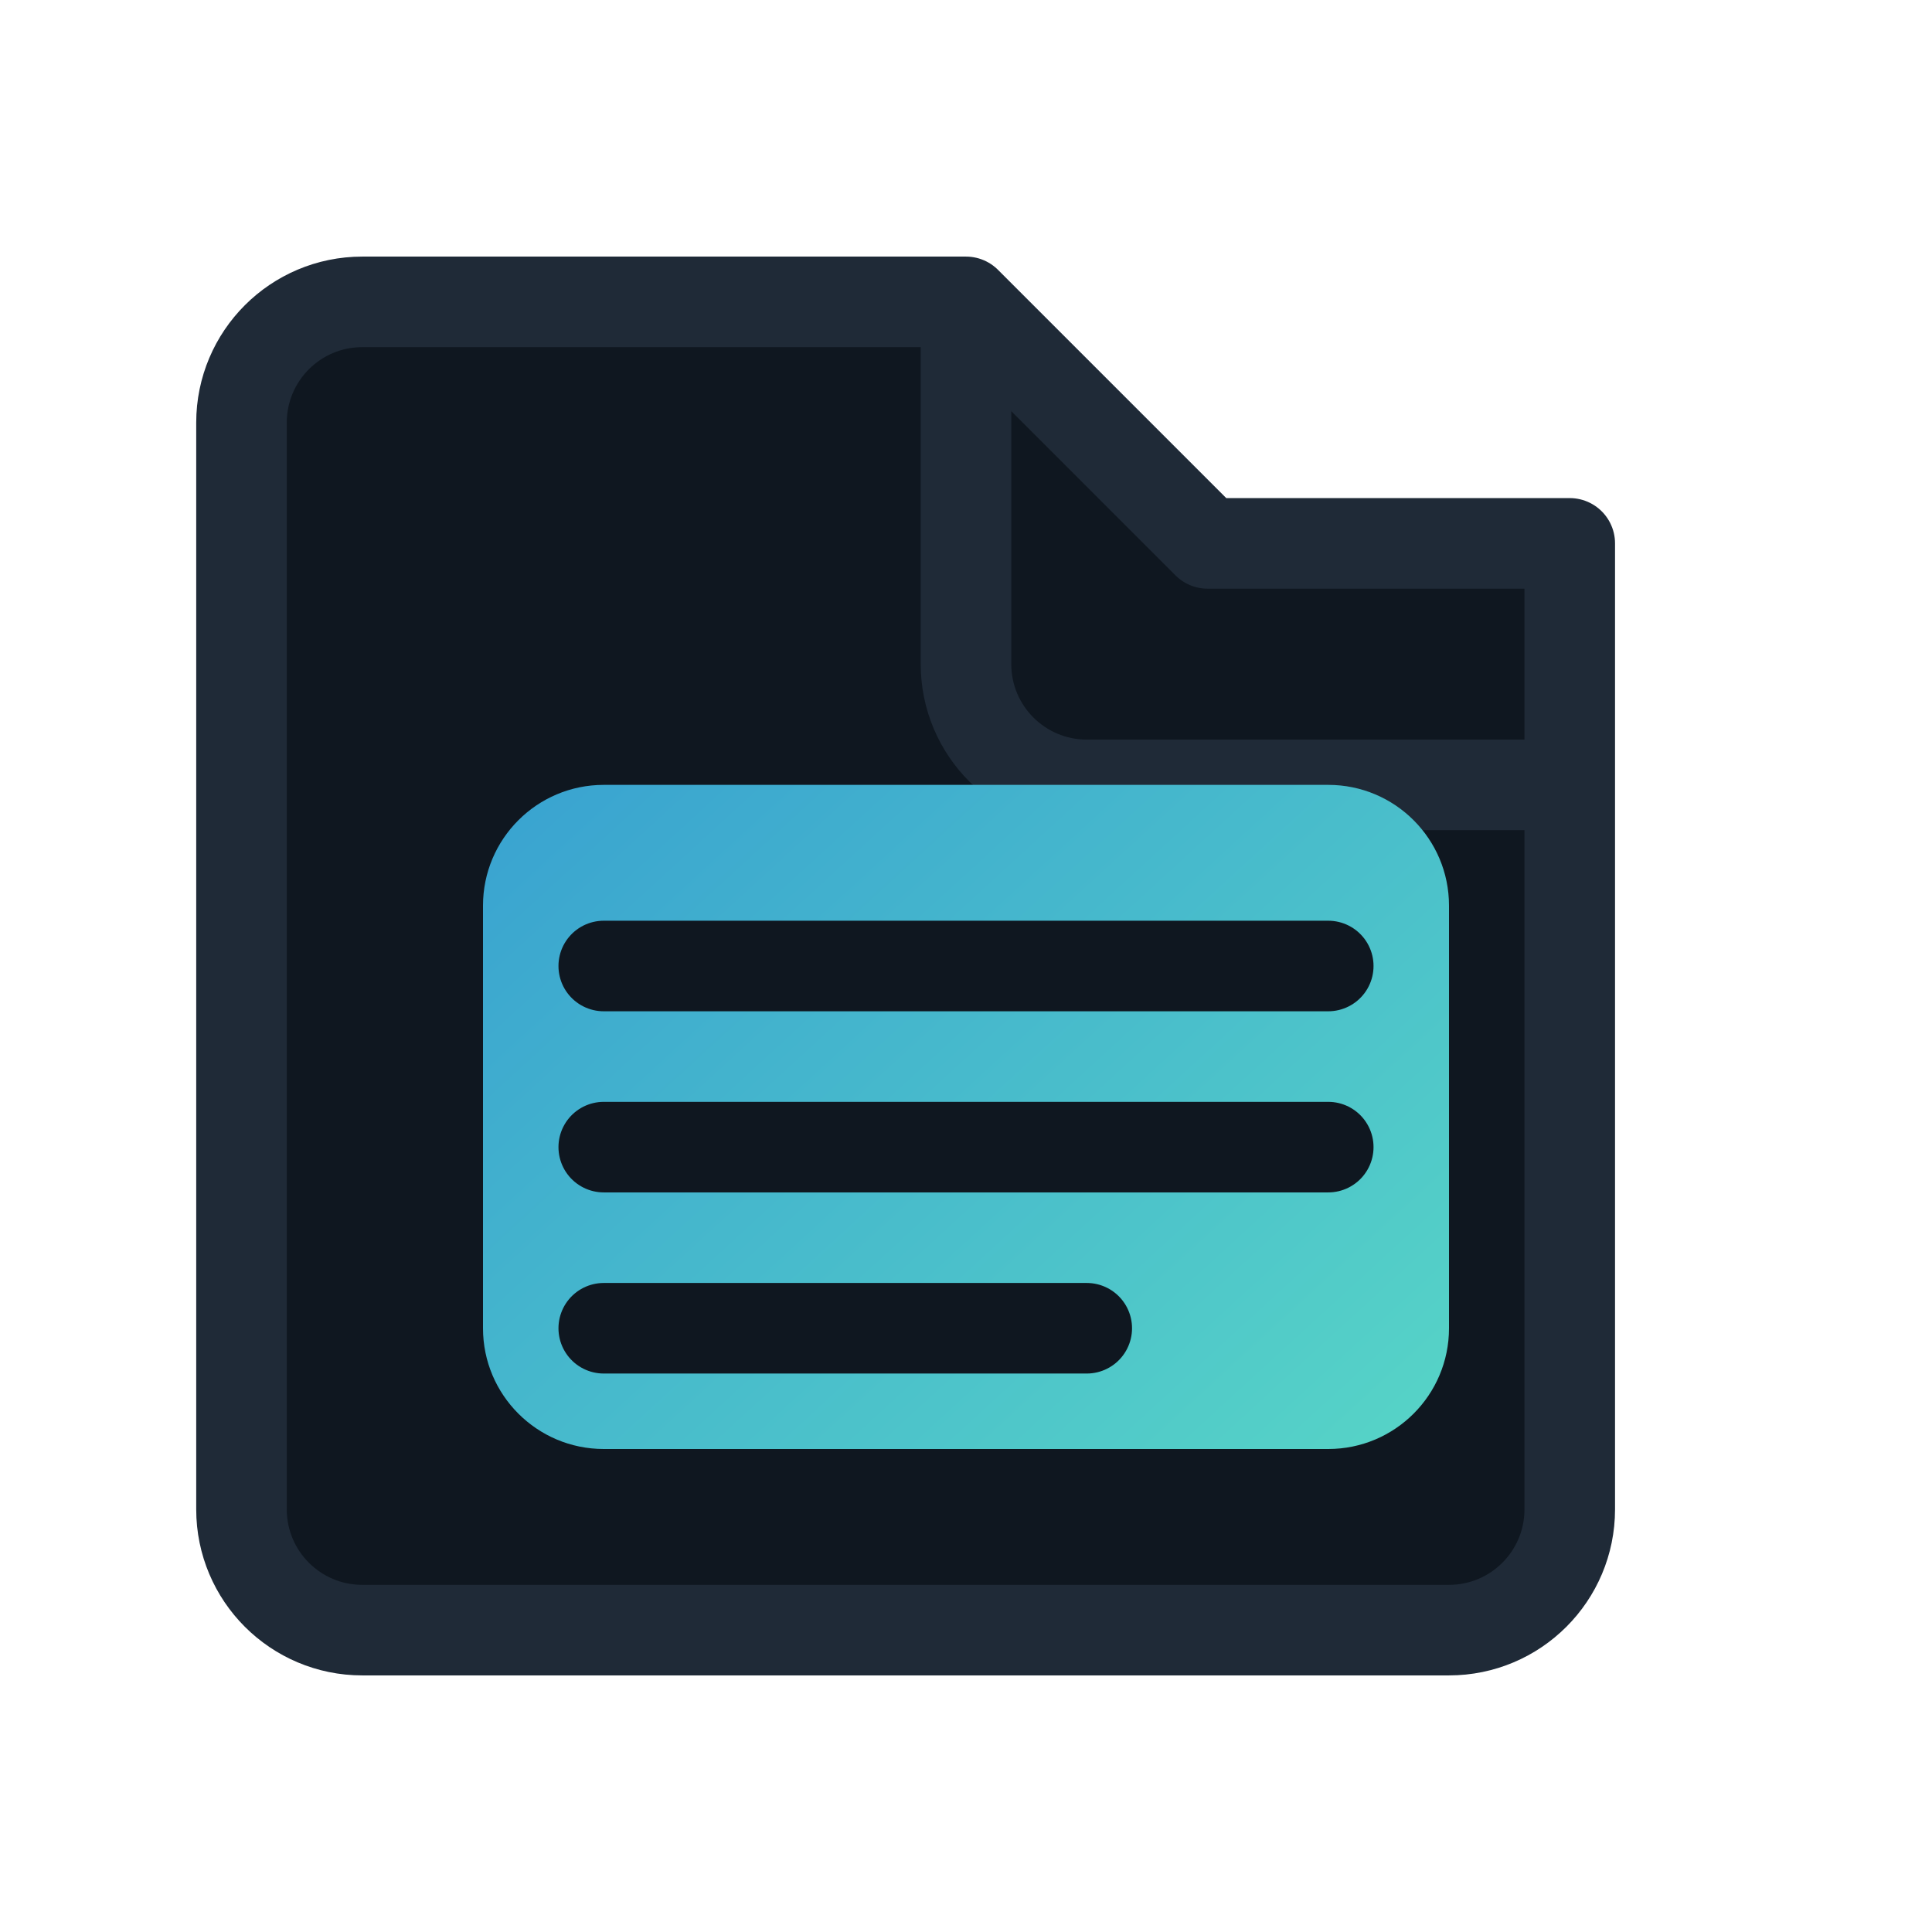
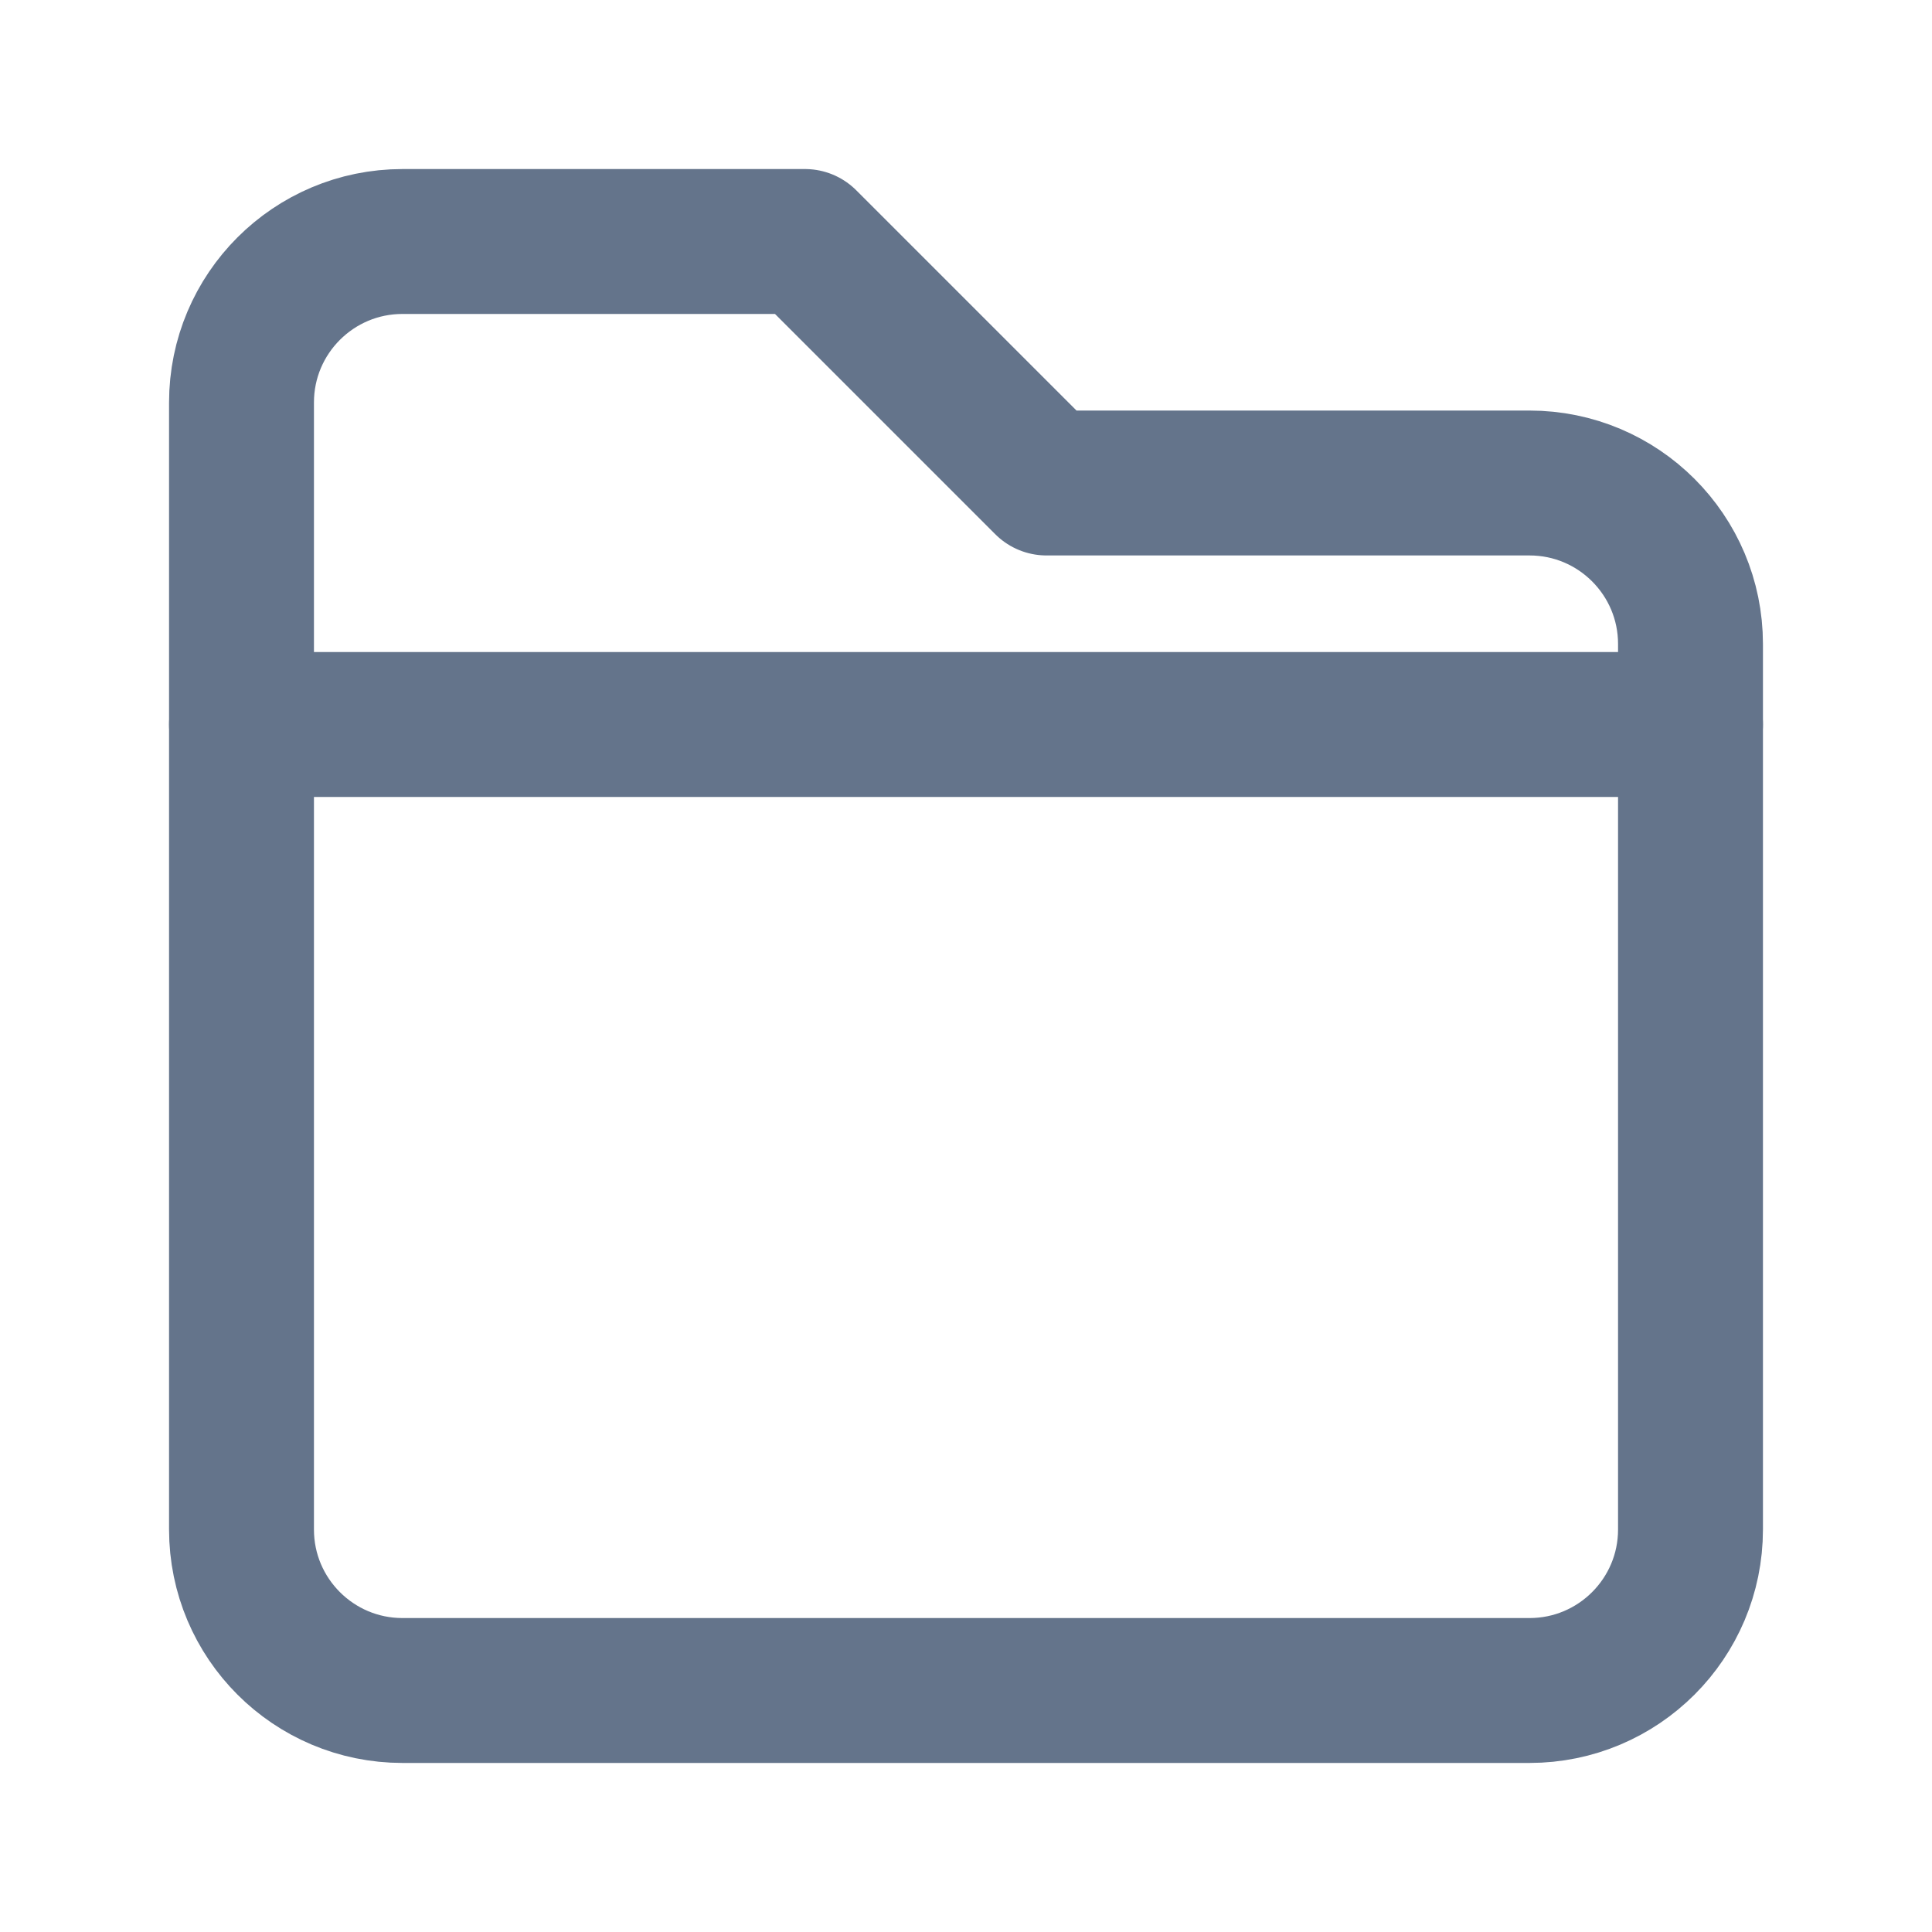
- <svg xmlns="http://www.w3.org/2000/svg" viewBox="0 0 64 64" fill="none">
-   <defs>
-     <linearGradient id="g2" x1="10" y1="8" x2="54" y2="56" gradientUnits="userSpaceOnUse">
-       <stop stop-color="#2b8bd5" />
-       <stop offset="1" stop-color="#5fe2c4" />
-     </linearGradient>
-   </defs>
-   <path d="M12 10h20l8 8h12v32a4 4 0 0 1-4 4H12a4 4 0 0 1-4-4V14a4 4 0 0 1 4-4z" fill="#0f1720" stroke="#1f2a37" stroke-width="3" stroke-linejoin="round" />
-   <path d="M32 10v12a4 4 0 0 0 4 4h16" stroke="#1f2a37" stroke-width="3" stroke-linejoin="round" />
-   <rect x="16" y="26" width="32" height="22" rx="4" fill="url(#g2)" />
-   <path d="M20 32h24M20 38h24M20 44h16" stroke="#0f1720" stroke-width="3" stroke-linecap="round" />
+ <svg xmlns="http://www.w3.org/2000/svg" width="24" height="24" viewBox="0 0 24 24" fill="none" stroke="#64748b" stroke-width="1.8" stroke-linecap="round" stroke-linejoin="round">
+   <path d="M3 7V5a2 2 0 0 1 2-2h5l3 3h6a2 2 0 0 1 2 2v11a2 2 0 0 1-2 2H5a2 2 0 0 1-2-2V7Z" />
+   <path d="M3 9h18" />
</svg>
